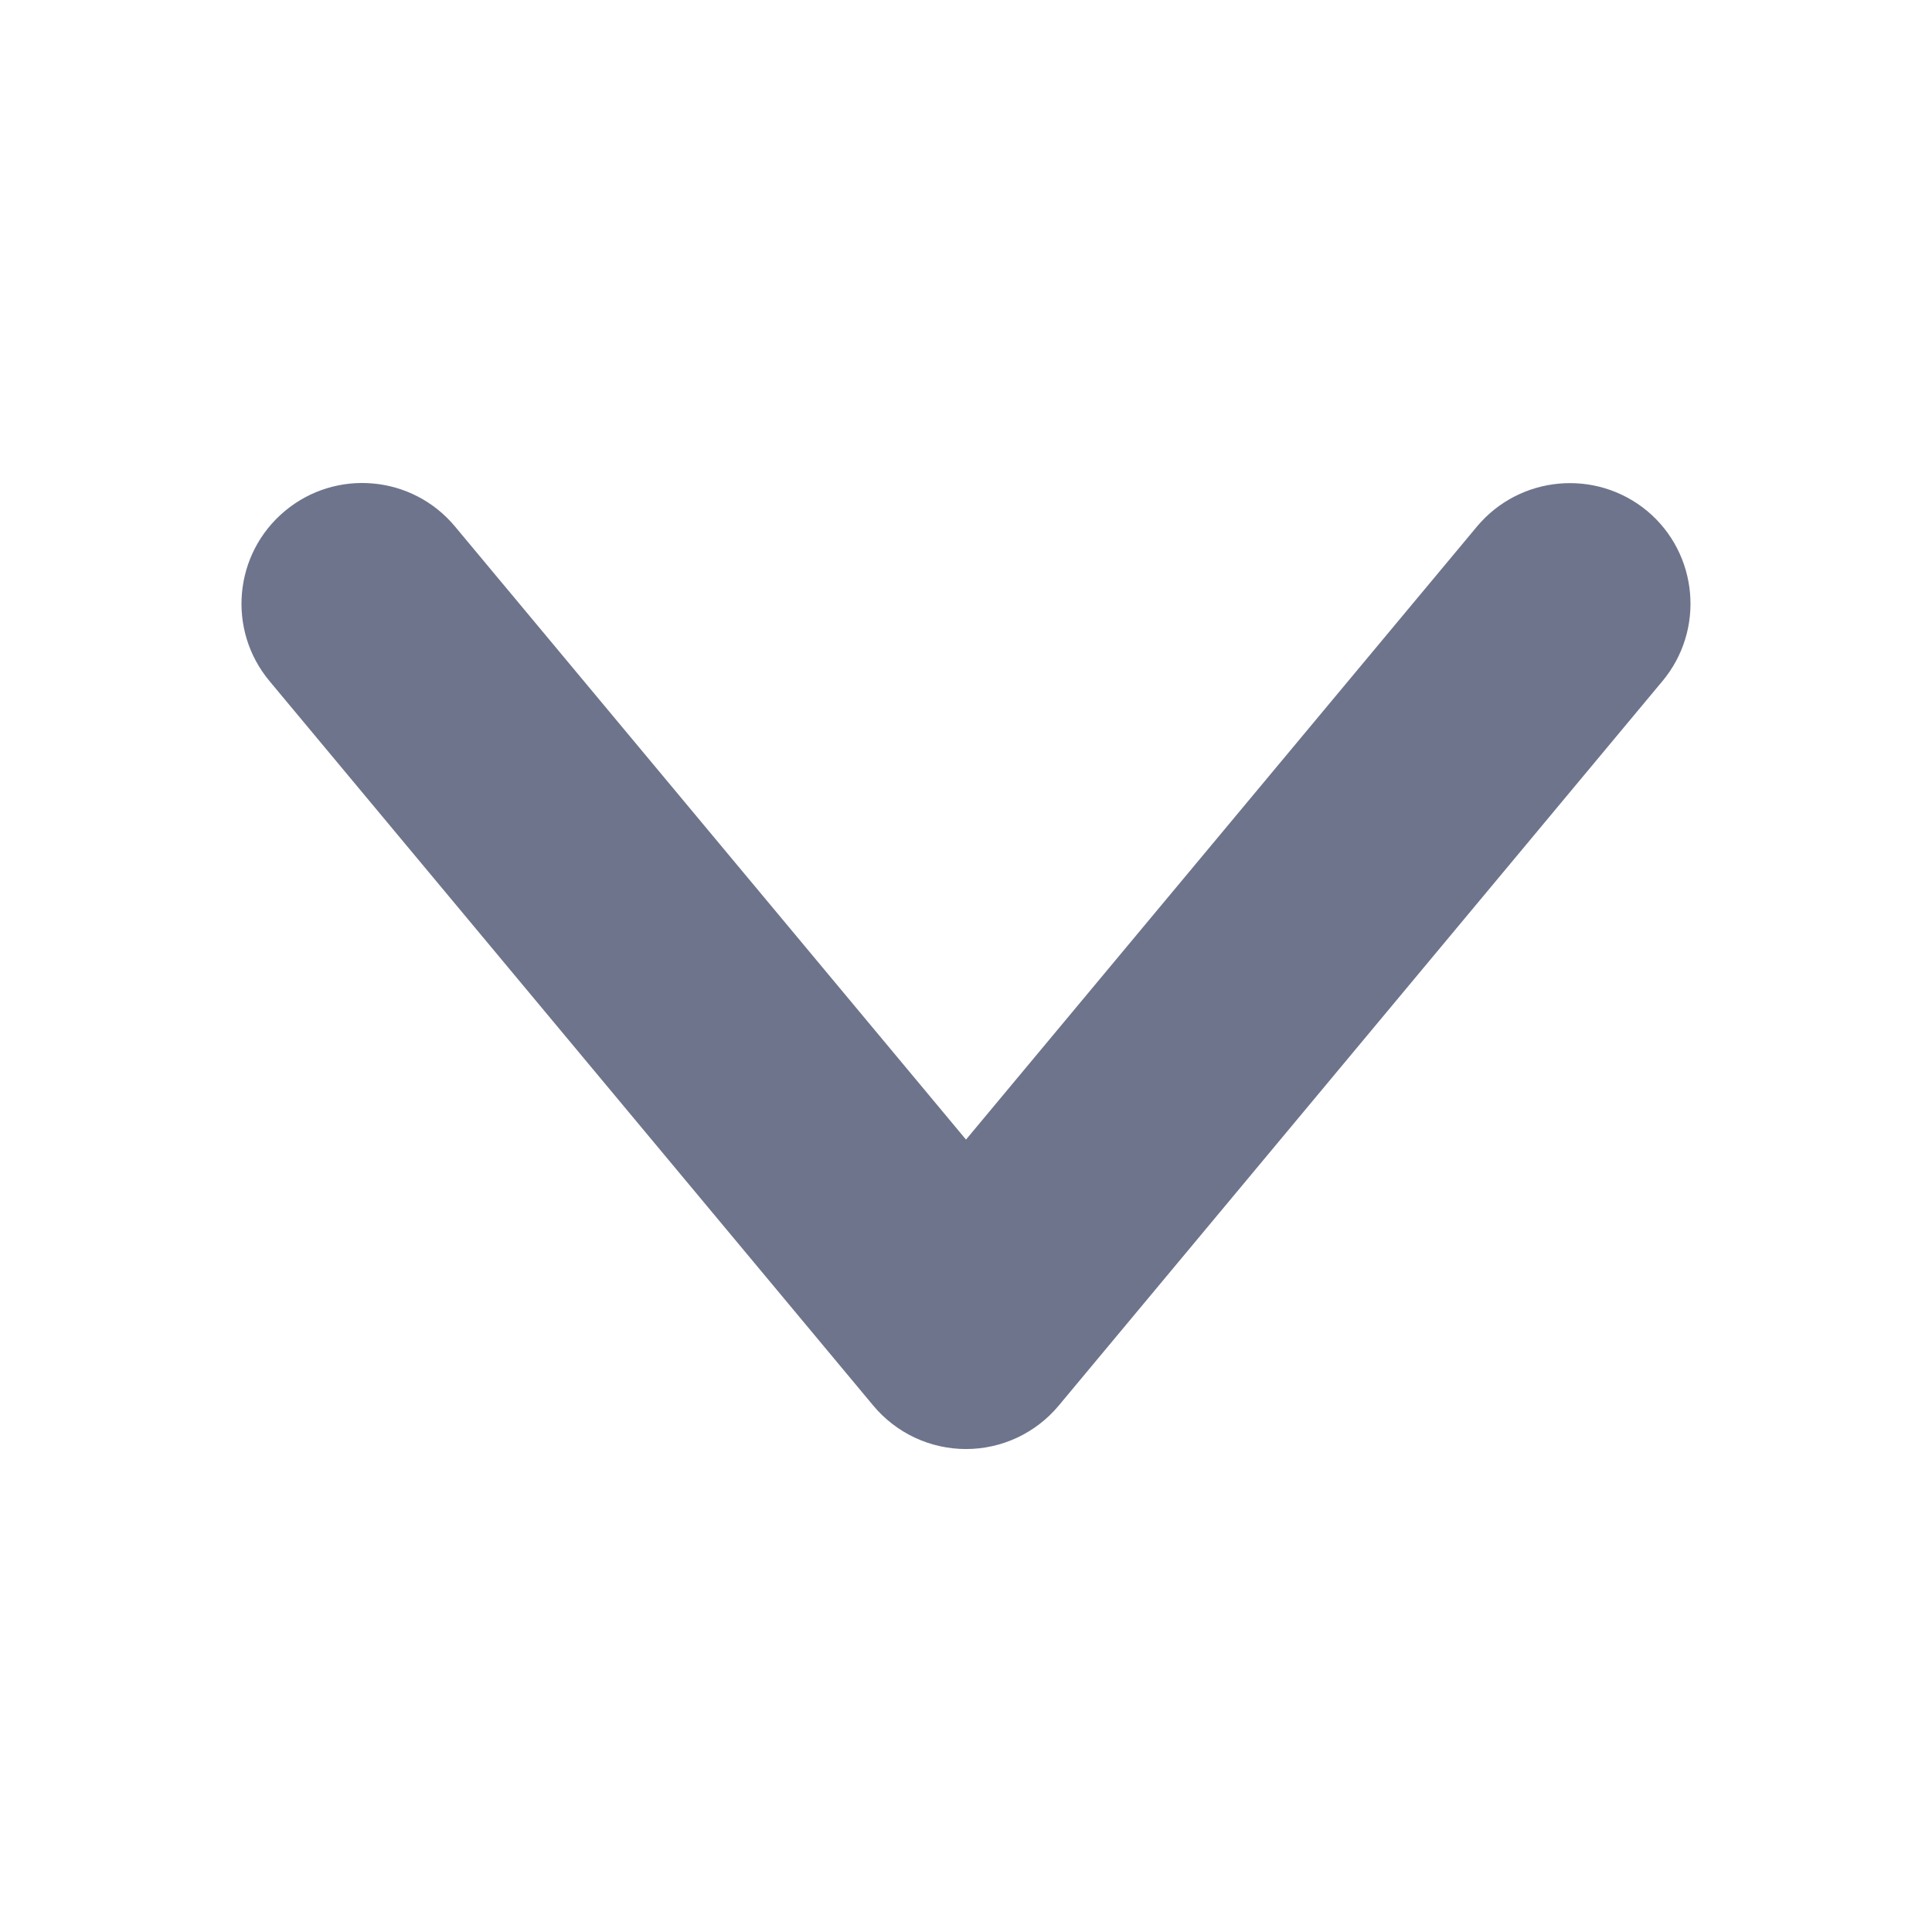
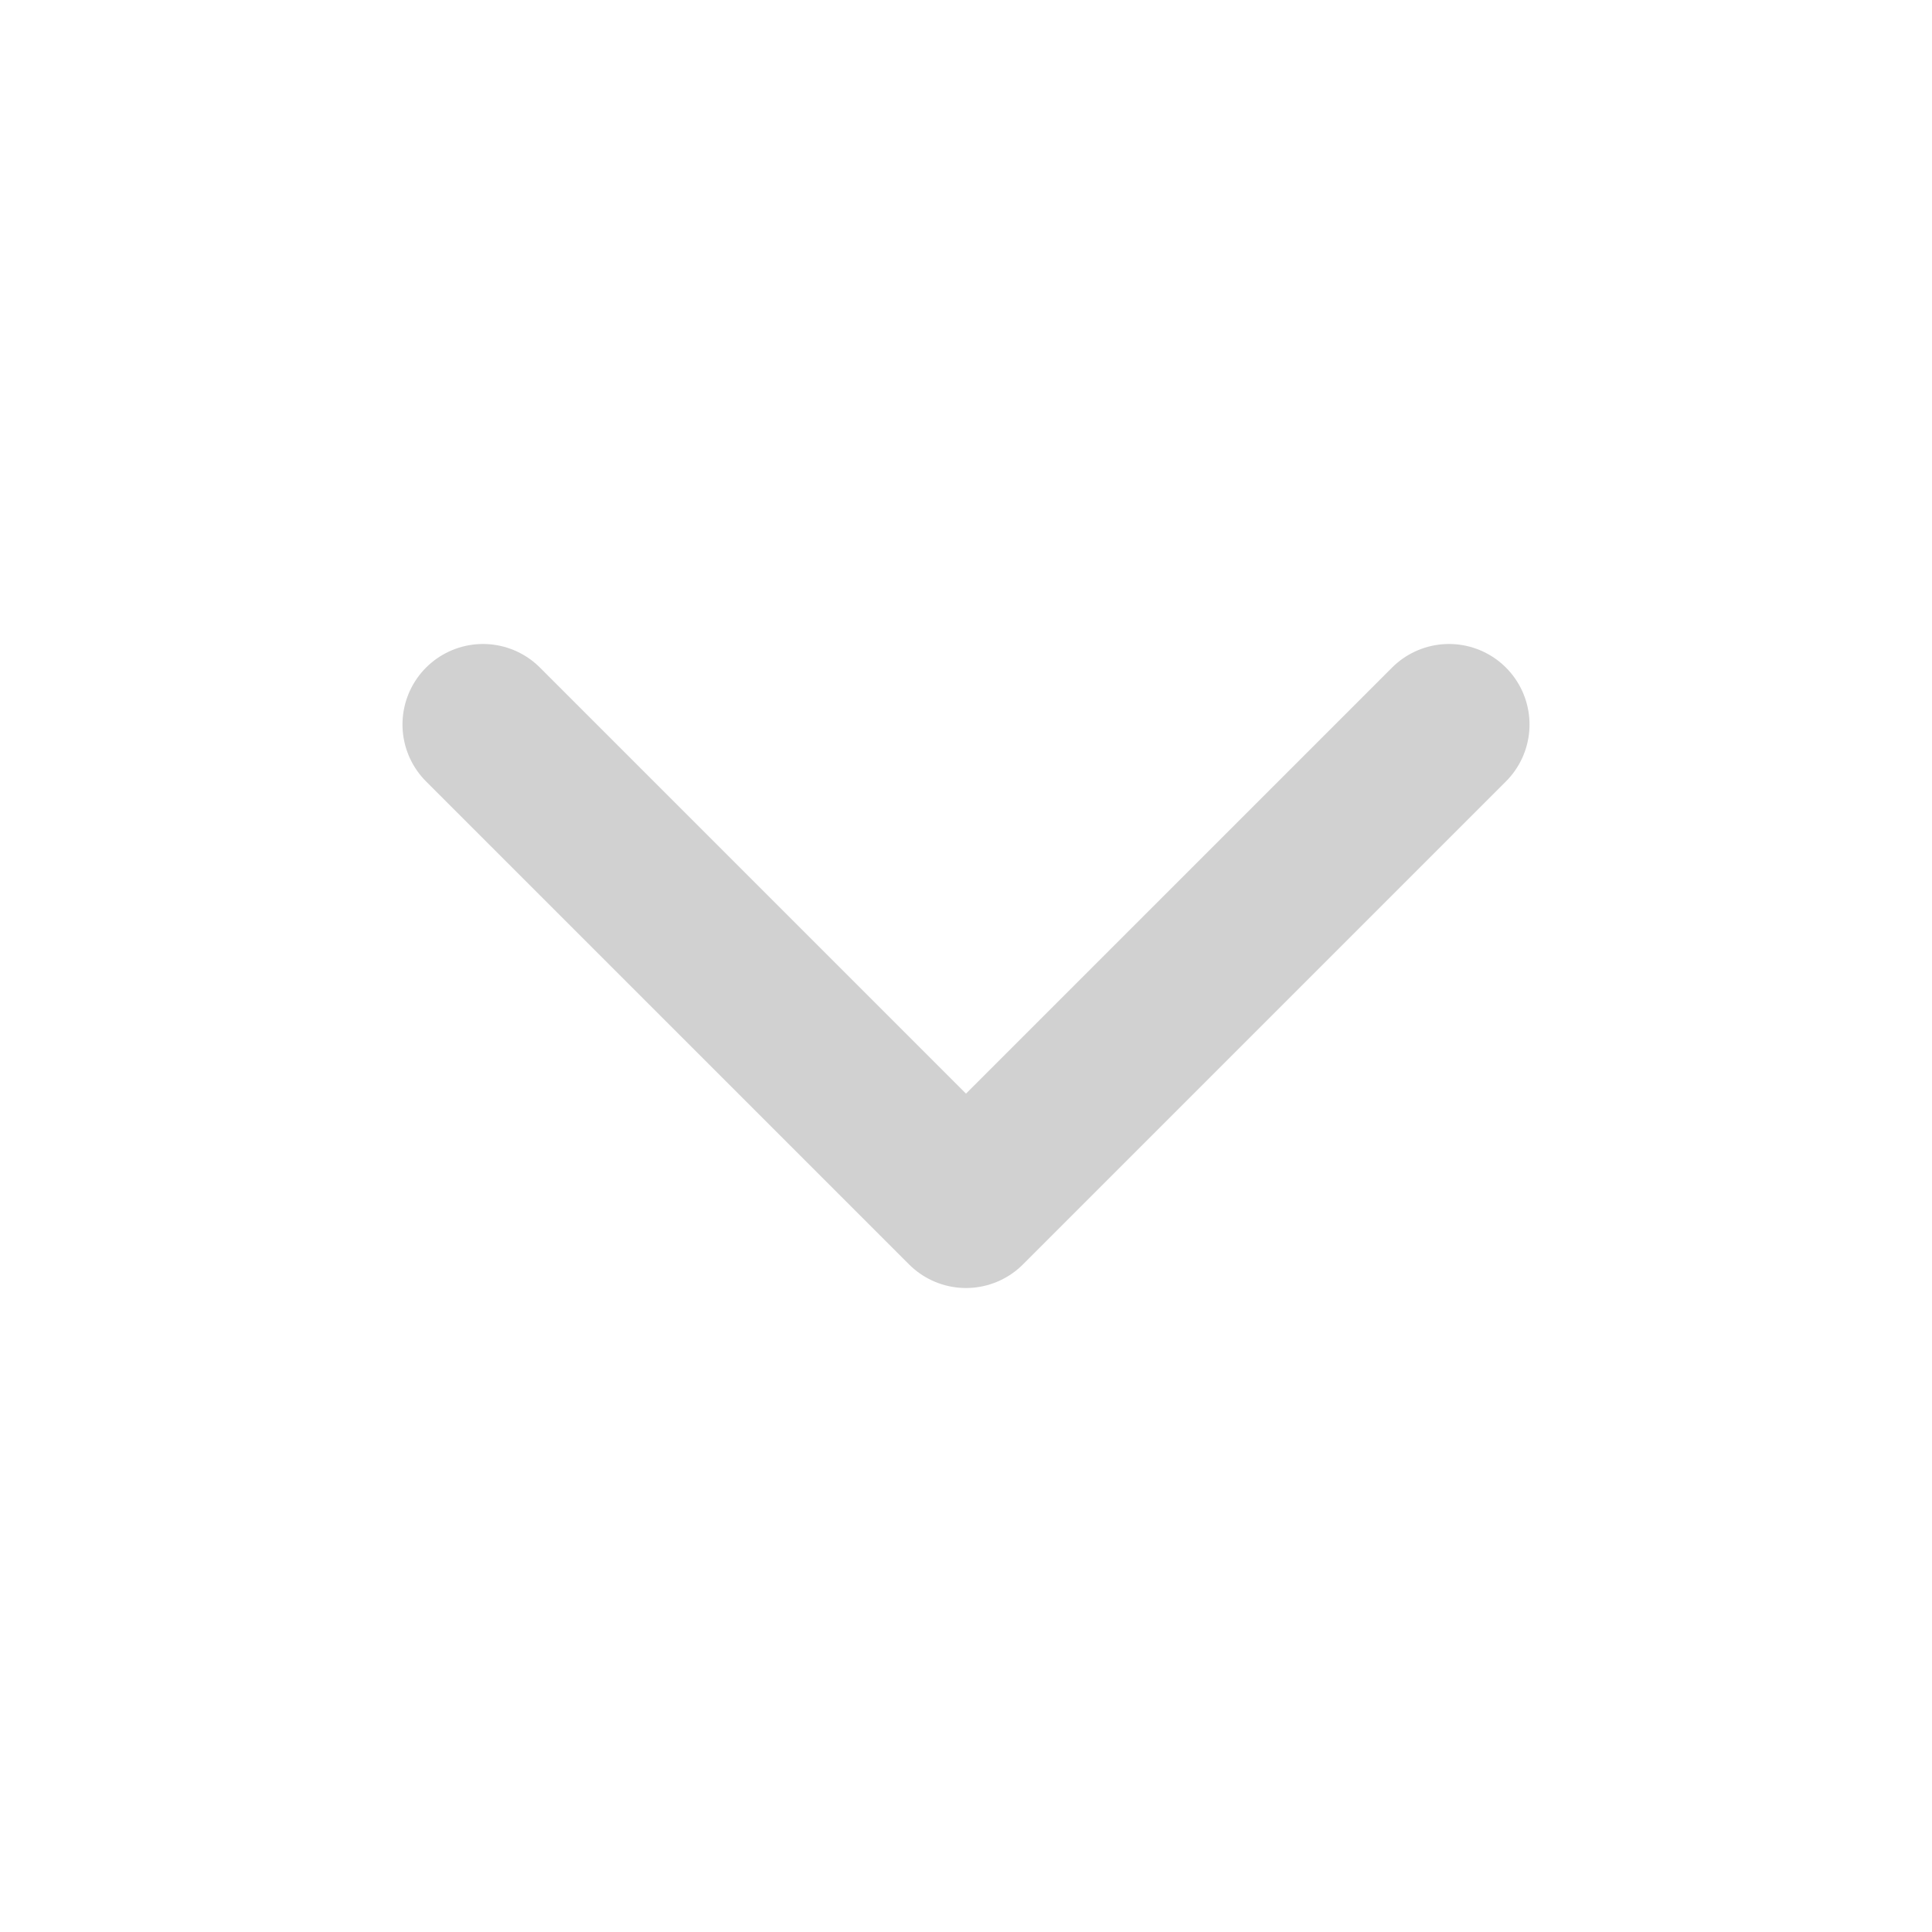
- <svg xmlns="http://www.w3.org/2000/svg" viewBox="0 0 96 96">
-   <path d="M81.846 25.388a6.024 6.024 0 0 0-8.45.767L48 56.625l-25.396-30.47a5.999 5.999 0 1 0-9.211 7.689l30.001 36.001a5.997 5.997 0 0 0 9.212 0l30.001-36.002a6.008 6.008 0 0 0-.761-8.455Z" fill="#6e748c" class="fill-000000" />
+ <svg xmlns="http://www.w3.org/2000/svg" width="20" height="20" viewBox="0 0 20 20" fill="none">
+   <path d="M5 7.5L10 12.5L15 7.5" stroke="#D1D1D1" stroke-width="1.667" stroke-linecap="round" stroke-linejoin="round" />
</svg>
